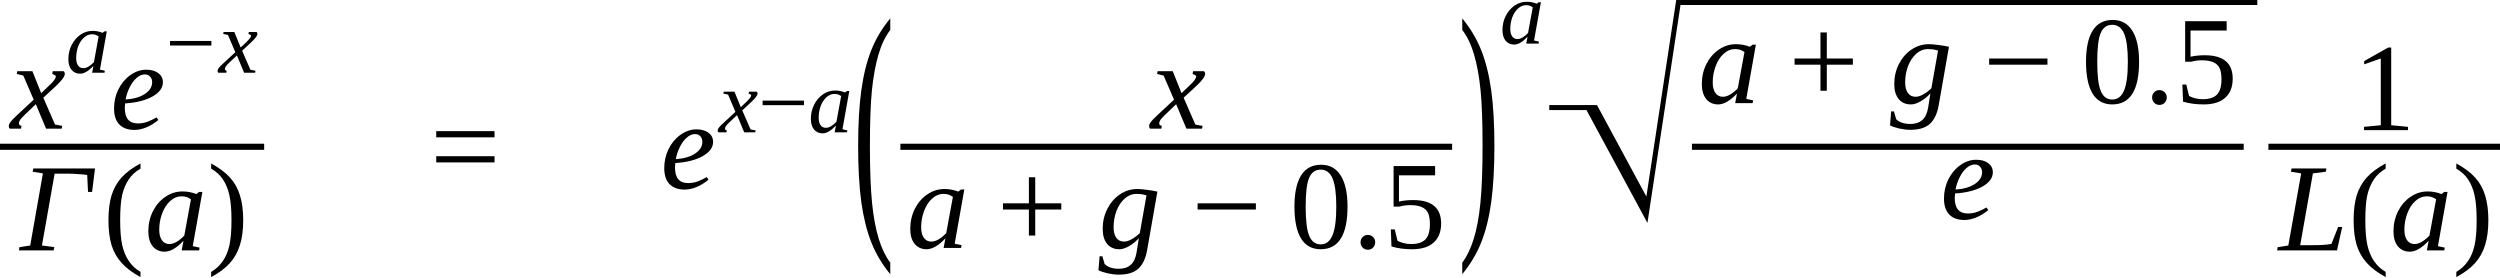
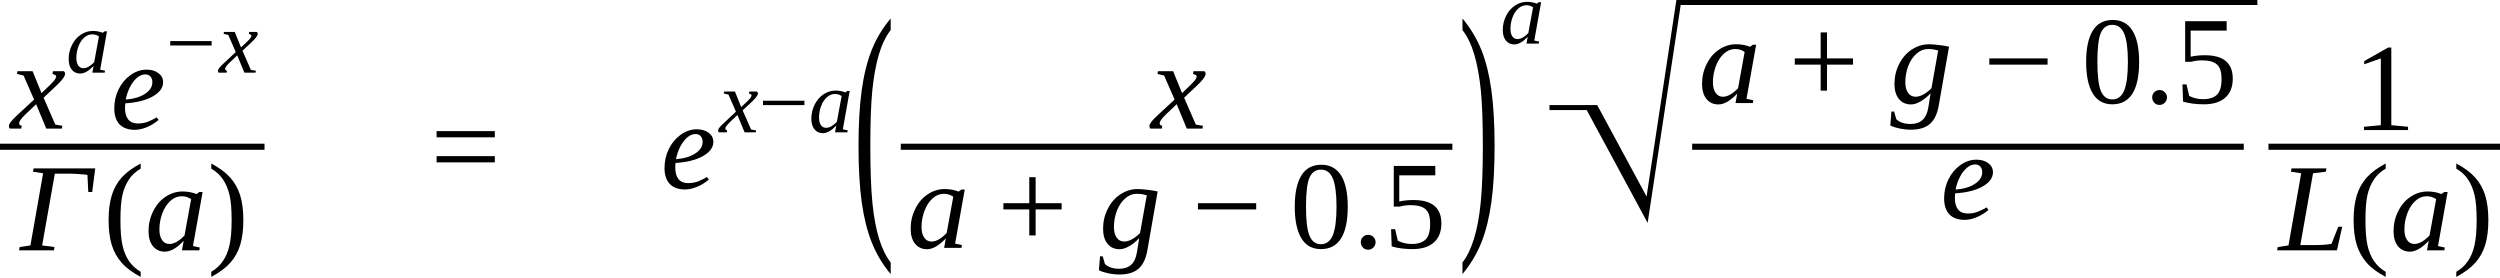
- <svg xmlns="http://www.w3.org/2000/svg" height="26.595pt" width="239.921pt" viewBox="0 -18.07 239.921 26.595">
-   <g transform="translate(0, -3.984375)">
-     <g transform="translate(0.585938, -1.740234)">
-       <text font-size="12" text-anchor="middle" y="0" x="3.062" font-family="Times New Roman" font-style="italic" fill="black">x</text>
-       <g transform="translate(5.724609, -5.367188)">
-         <text font-size="8.52" text-anchor="middle" y="0" x="2.13" font-family="Times New Roman" font-style="italic" fill="black">a</text>
+ <svg xmlns="http://www.w3.org/2000/svg" height="35.46pt" width="319.97pt" viewBox="0 -24.093 319.97 35.46">
+   <g transform="translate(0, -5.3125)">
+     <g transform="translate(0.78125, -2.320312)">
+       <text font-size="16" text-anchor="middle" y="0" x="4.113" font-family="Times New Roman" font-style="italic" fill="black">x</text>
+       <g transform="translate(7.664062, -7.15625)">
+         <text font-size="11.36" text-anchor="middle" y="0" x="2.84" font-family="Times New Roman" font-style="italic" fill="black">a</text>
      </g>
-       <g transform="translate(9.984609, 0)">
-         <text font-size="12" text-anchor="middle" y="0" x="2.663" font-family="Times New Roman" font-style="italic" fill="black">e</text>
-         <g transform="translate(5.326172, -5.367188)">
-           <g transform="translate(0, -2.828906)">
-             <text font-size="8.52" text-anchor="middle" y="2.829" x="2.402" font-family="Times New Roman" fill="black">−</text>
+       <g transform="translate(13.34406, 0)">
+         <text font-size="16" text-anchor="middle" y="0" x="3.551" font-family="Times New Roman" font-style="italic" fill="black">e</text>
+         <g transform="translate(7.101562, -7.15625)">
+           <g transform="translate(0, -3.771875)">
+             <text font-size="11.36" text-anchor="middle" y="3.772" x="3.203" font-family="Times New Roman" fill="black">−</text>
          </g>
-           <g transform="translate(4.80498, 0)">
-             <text font-size="8.52" text-anchor="middle" y="0" x="2.174" font-family="Times New Roman" font-style="italic" fill="black">x</text>
+           <g transform="translate(6.406641, 0)">
+             <text font-size="11.36" text-anchor="middle" y="0" x="2.92" font-family="Times New Roman" font-style="italic" fill="black">x</text>
          </g>
        </g>
      </g>
    </g>
-     <g transform="translate(1.481719, 9.943372)">
-       <text font-size="12" text-anchor="middle" y="0" x="3.847" font-family="Times New Roman" font-style="italic" fill="black">Γ</text>
-       <g transform="translate(8.396484, 0)">
-         <g transform="translate(0, -3.984375)">
-           <text font-size="12.013" transform="scale(0.998927, 1)" text-anchor="middle" y="3.982" x="2" font-family="Times New Roman" fill="black">(</text>
+     <g transform="translate(2.002344, 13.25783)">
+       <text font-size="16" text-anchor="middle" y="0" x="5.129" font-family="Times New Roman" font-style="italic" fill="black">Γ</text>
+       <g transform="translate(11.19531, 0)">
+         <g transform="translate(0, -5.3125)">
+           <text font-size="16.017" transform="scale(0.998927, 1)" text-anchor="middle" y="5.309" x="2.667" font-family="Times New Roman" fill="black">(</text>
        </g>
-         <g transform="translate(3.996094, 0)">
-           <text font-size="12" text-anchor="middle" y="0" x="3" font-family="Times New Roman" font-style="italic" fill="black">a</text>
+         <g transform="translate(5.328125, 0)">
+           <text font-size="16" text-anchor="middle" y="0" x="4" font-family="Times New Roman" font-style="italic" fill="black">a</text>
        </g>
-         <g transform="translate(9.996094, -3.984375)">
-           <text font-size="12.013" transform="scale(0.998927, 1)" text-anchor="middle" y="3.982" x="2" font-family="Times New Roman" fill="black">)</text>
+         <g transform="translate(13.32812, -5.3125)">
+           <text font-size="16.017" transform="scale(0.998927, 1)" text-anchor="middle" y="5.309" x="2.667" font-family="Times New Roman" fill="black">)</text>
        </g>
      </g>
    </g>
-     <line y2="0" stroke-width="0.586" x2="25.352" stroke="black" stroke-linecap="butt" stroke-dasharray="none" y1="0" x1="0" fill="none" />
+     <line y2="0" stroke-width="0.781" x2="33.856" stroke="black" stroke-linecap="butt" stroke-dasharray="none" y1="0" x1="0" fill="none" />
  </g>
-   <g transform="translate(25.93805, 0)" />
-   <g transform="translate(41.27138, -3.984375)">
-     <text font-size="12" text-anchor="middle" y="3.984" x="3.384" font-family="Times New Roman" fill="black">=</text>
+   <g transform="translate(34.6375, 0)" />
+   <g transform="translate(55.08195, -5.3125)">
+     <text font-size="16" text-anchor="middle" y="5.312" x="4.512" font-family="Times New Roman" fill="black">=</text>
  </g>
-   <g transform="translate(51.3723, 0)" />
-   <g transform="translate(63.3723, 0)">
-     <text font-size="12" text-anchor="middle" y="0" x="2.663" font-family="Times New Roman" font-style="italic" fill="black">e</text>
-     <g transform="translate(5.326172, -5.367188)">
-       <text font-size="8.52" text-anchor="middle" y="0" x="2.174" font-family="Times New Roman" font-style="italic" fill="black">x</text>
-       <g transform="translate(4.064473, -2.828906)">
-         <text font-size="8.52" text-anchor="middle" y="2.829" x="2.402" font-family="Times New Roman" fill="black">−</text>
+   <g transform="translate(68.54983, 0)" />
+   <g transform="translate(84.54983, 0)">
+     <text font-size="16" text-anchor="middle" y="0" x="3.551" font-family="Times New Roman" font-style="italic" fill="black">e</text>
+     <g transform="translate(7.101562, -7.15625)">
+       <text font-size="11.36" text-anchor="middle" y="0" x="2.92" font-family="Times New Roman" font-style="italic" fill="black">x</text>
+       <g transform="translate(5.441484, -3.771875)">
+         <text font-size="11.36" text-anchor="middle" y="3.772" x="3.203" font-family="Times New Roman" fill="black">−</text>
      </g>
-       <g transform="translate(8.869453, 0)">
-         <text font-size="8.52" text-anchor="middle" y="0" x="2.13" font-family="Times New Roman" font-style="italic" fill="black">a</text>
+       <g transform="translate(11.84812, 0)">
+         <text font-size="11.36" text-anchor="middle" y="0" x="2.84" font-family="Times New Roman" font-style="italic" fill="black">a</text>
      </g>
    </g>
  </g>
-   <g transform="translate(81.82792, -3.984375)">
-     <text font-size="27.055" transform="scale(0.443545, 1)" text-anchor="middle" y="6.46" x="4.505" font-family="Times New Roman" fill="black">(</text>
-     <g transform="translate(4.582031, 0)">
-       <g transform="translate(23.61165, -1.740234)">
-         <text font-size="12" text-anchor="middle" y="0" x="3.062" font-family="Times New Roman" font-style="italic" fill="black">x</text>
+   <g transform="translate(109.1795, -5.3125)">
+     <text font-size="36.073" transform="scale(0.443545, 1)" text-anchor="middle" y="8.613" x="6.006" font-family="Times New Roman" fill="black">(</text>
+     <g transform="translate(6.109375, 0)">
+       <g transform="translate(31.46657, -2.320312)">
+         <text font-size="16" text-anchor="middle" y="0" x="4.113" font-family="Times New Roman" font-style="italic" fill="black">x</text>
      </g>
-       <g transform="translate(0.585938, 9.708984)">
-         <text font-size="12" text-anchor="middle" y="0" x="3" font-family="Times New Roman" font-style="italic" fill="black">a</text>
-         <g transform="translate(8.666664, -3.984375)">
-           <text font-size="12" text-anchor="middle" y="3.984" x="3.384" font-family="Times New Roman" fill="black">+</text>
+       <g transform="translate(0.78125, 12.94531)">
+         <text font-size="16" text-anchor="middle" y="0" x="4" font-family="Times New Roman" font-style="italic" fill="black">a</text>
+         <g transform="translate(11.55555, -5.3125)">
+           <text font-size="16" text-anchor="middle" y="5.312" x="4.512" font-family="Times New Roman" fill="black">+</text>
        </g>
-         <g transform="translate(18.10091, 0)">
-           <text font-size="12" text-anchor="middle" y="0" x="3.322" font-family="Times New Roman" font-style="italic" fill="black">g</text>
+         <g transform="translate(24.13454, 0)">
+           <text font-size="16" text-anchor="middle" y="0" x="4.43" font-family="Times New Roman" font-style="italic" fill="black">g</text>
        </g>
-         <g transform="translate(27.34179, -3.984375)">
-           <text font-size="12" text-anchor="middle" y="3.984" x="3.384" font-family="Times New Roman" fill="black">−</text>
+         <g transform="translate(36.45572, -5.3125)">
+           <text font-size="16" text-anchor="middle" y="5.312" x="4.512" font-family="Times New Roman" fill="black">−</text>
        </g>
-         <g transform="translate(36.77603, 0)">
-           <text font-size="12" text-anchor="middle" y="0" x="7.5" font-family="Times New Roman" fill="black">0.5</text>
+         <g transform="translate(49.03471, 0)">
+           <text font-size="16" text-anchor="middle" y="0" x="10" font-family="Times New Roman" fill="black">0.5</text>
        </g>
      </g>
-       <line y2="0" stroke-width="0.586" x2="52.948" stroke="black" stroke-linecap="butt" stroke-dasharray="none" y1="0" x1="0" fill="none" />
+       <line y2="0" stroke-width="0.781" x2="70.597" stroke="black" stroke-linecap="butt" stroke-dasharray="none" y1="0" x1="0" fill="none" />
    </g>
-     <g transform="translate(58.11588, 0)">
-       <text font-size="27.055" transform="scale(0.443545, 1)" text-anchor="middle" y="6.46" x="4.505" font-family="Times New Roman" fill="black">)</text>
+     <g transform="translate(77.48783, 0)">
+       <text font-size="36.073" transform="scale(0.443545, 1)" text-anchor="middle" y="8.613" x="6.006" font-family="Times New Roman" fill="black">)</text>
    </g>
-     <g transform="translate(62.11197, -9.902104)">
-       <text font-size="8.52" text-anchor="middle" y="0" x="2.13" font-family="Times New Roman" font-style="italic" fill="black">a</text>
+     <g transform="translate(82.81596, -13.20281)">
+       <text font-size="11.36" text-anchor="middle" y="0" x="2.84" font-family="Times New Roman" font-style="italic" fill="black">a</text>
    </g>
  </g>
-   <g transform="translate(148.6799, -3.984375)">
-     <g transform="translate(13.6957, 0)">
-       <g transform="translate(0.585938, -4.189453)">
-         <text font-size="12" text-anchor="middle" y="0" x="3" font-family="Times New Roman" font-style="italic" fill="black">a</text>
-         <g transform="translate(8.666664, -3.984375)">
-           <text font-size="12" text-anchor="middle" y="3.984" x="3.384" font-family="Times New Roman" fill="black">+</text>
+   <g transform="translate(198.3155, -5.3125)">
+     <g transform="translate(18.26094, 0)">
+       <g transform="translate(0.78125, -5.585938)">
+         <text font-size="16" text-anchor="middle" y="0" x="4" font-family="Times New Roman" font-style="italic" fill="black">a</text>
+         <g transform="translate(11.55555, -5.3125)">
+           <text font-size="16" text-anchor="middle" y="5.312" x="4.512" font-family="Times New Roman" fill="black">+</text>
        </g>
-         <g transform="translate(18.10091, 0)">
-           <text font-size="12" text-anchor="middle" y="0" x="3.322" font-family="Times New Roman" font-style="italic" fill="black">g</text>
+         <g transform="translate(24.13454, 0)">
+           <text font-size="16" text-anchor="middle" y="0" x="4.43" font-family="Times New Roman" font-style="italic" fill="black">g</text>
        </g>
-         <g transform="translate(27.34179, -3.984375)">
-           <text font-size="12" text-anchor="middle" y="3.984" x="3.384" font-family="Times New Roman" fill="black">−</text>
+         <g transform="translate(36.45572, -5.3125)">
+           <text font-size="16" text-anchor="middle" y="5.312" x="4.512" font-family="Times New Roman" fill="black">−</text>
        </g>
-         <g transform="translate(36.77603, 0)">
-           <text font-size="12" text-anchor="middle" y="0" x="7.5" font-family="Times New Roman" fill="black">0.5</text>
+         <g transform="translate(49.03471, 0)">
+           <text font-size="16" text-anchor="middle" y="0" x="10" font-family="Times New Roman" fill="black">0.5</text>
        </g>
      </g>
-       <g transform="translate(23.81087, 6.902344)">
-         <text font-size="12" text-anchor="middle" y="0" x="2.663" font-family="Times New Roman" font-style="italic" fill="black">e</text>
+       <g transform="translate(31.74782, 9.203125)">
+         <text font-size="16" text-anchor="middle" y="0" x="3.551" font-family="Times New Roman" font-style="italic" fill="black">e</text>
      </g>
-       <line y2="0" stroke-width="0.586" x2="52.948" stroke="black" stroke-linecap="butt" stroke-dasharray="none" y1="0" x1="0" fill="none" />
+       <line y2="0" stroke-width="0.781" x2="70.597" stroke="black" stroke-linecap="butt" stroke-dasharray="none" y1="0" x1="0" fill="none" />
    </g>
-     <path stroke-linejoin="miter" d="M -0 -3.761 L 4.437 -3.761 L 9.385 5.402 L 9.306 5.923 L 4.206 -3.521 L 3.846 -3.521 L 9.292 6.563 L 12.389 -13.845 L 67.95 -13.845" stroke="black" stroke-linecap="butt" stroke-miterlimit="10" stroke-width="0.48" fill="none" />
+     <path stroke-linejoin="miter" d="M -0 -5.015 L 5.916 -5.015 L 12.513 7.203 L 12.408 7.897 L 5.608 -4.695 L 5.128 -4.695 L 12.389 8.751 L 16.519 -18.461 L 90.6 -18.461" stroke="black" stroke-linecap="butt" stroke-miterlimit="10" stroke-width="0.64" fill="none" />
  </g>
-   <g transform="translate(217.6961, -3.984375)">
-     <g transform="translate(8.112305, -1.599609)">
-       <text font-size="12" text-anchor="middle" y="0" x="3" font-family="Times New Roman" fill="black">1</text>
+   <g transform="translate(290.3371, -5.3125)">
+     <g transform="translate(10.81641, -2.132812)">
+       <text font-size="16" text-anchor="middle" y="0" x="4" font-family="Times New Roman" fill="black">1</text>
    </g>
-     <g transform="translate(0.585938, 9.943372)">
-       <text font-size="12" text-anchor="middle" y="0" x="3.724" font-family="Times New Roman" font-style="italic" fill="black">L</text>
-       <g transform="translate(7.060547, 0)">
-         <g transform="translate(0, -3.984375)">
-           <text font-size="12.013" transform="scale(0.998927, 1)" text-anchor="middle" y="3.982" x="2" font-family="Times New Roman" fill="black">(</text>
+     <g transform="translate(0.78125, 13.25783)">
+       <text font-size="16" text-anchor="middle" y="0" x="4.965" font-family="Times New Roman" font-style="italic" fill="black">L</text>
+       <g transform="translate(9.414062, 0)">
+         <g transform="translate(0, -5.3125)">
+           <text font-size="16.017" transform="scale(0.998927, 1)" text-anchor="middle" y="5.309" x="2.667" font-family="Times New Roman" fill="black">(</text>
        </g>
-         <g transform="translate(3.996094, 0)">
-           <text font-size="12" text-anchor="middle" y="0" x="3" font-family="Times New Roman" font-style="italic" fill="black">a</text>
+         <g transform="translate(5.328125, 0)">
+           <text font-size="16" text-anchor="middle" y="0" x="4" font-family="Times New Roman" font-style="italic" fill="black">a</text>
        </g>
-         <g transform="translate(9.996094, -3.984375)">
-           <text font-size="12.013" transform="scale(0.998927, 1)" text-anchor="middle" y="3.982" x="2" font-family="Times New Roman" fill="black">)</text>
+         <g transform="translate(13.32812, -5.3125)">
+           <text font-size="16.017" transform="scale(0.998927, 1)" text-anchor="middle" y="5.309" x="2.667" font-family="Times New Roman" fill="black">)</text>
        </g>
      </g>
    </g>
-     <line y2="0" stroke-width="0.586" x2="22.225" stroke="black" stroke-linecap="butt" stroke-dasharray="none" y1="0" x1="0" fill="none" />
+     <line y2="0" stroke-width="0.781" x2="29.633" stroke="black" stroke-linecap="butt" stroke-dasharray="none" y1="0" x1="0" fill="none" />
  </g>
</svg>
